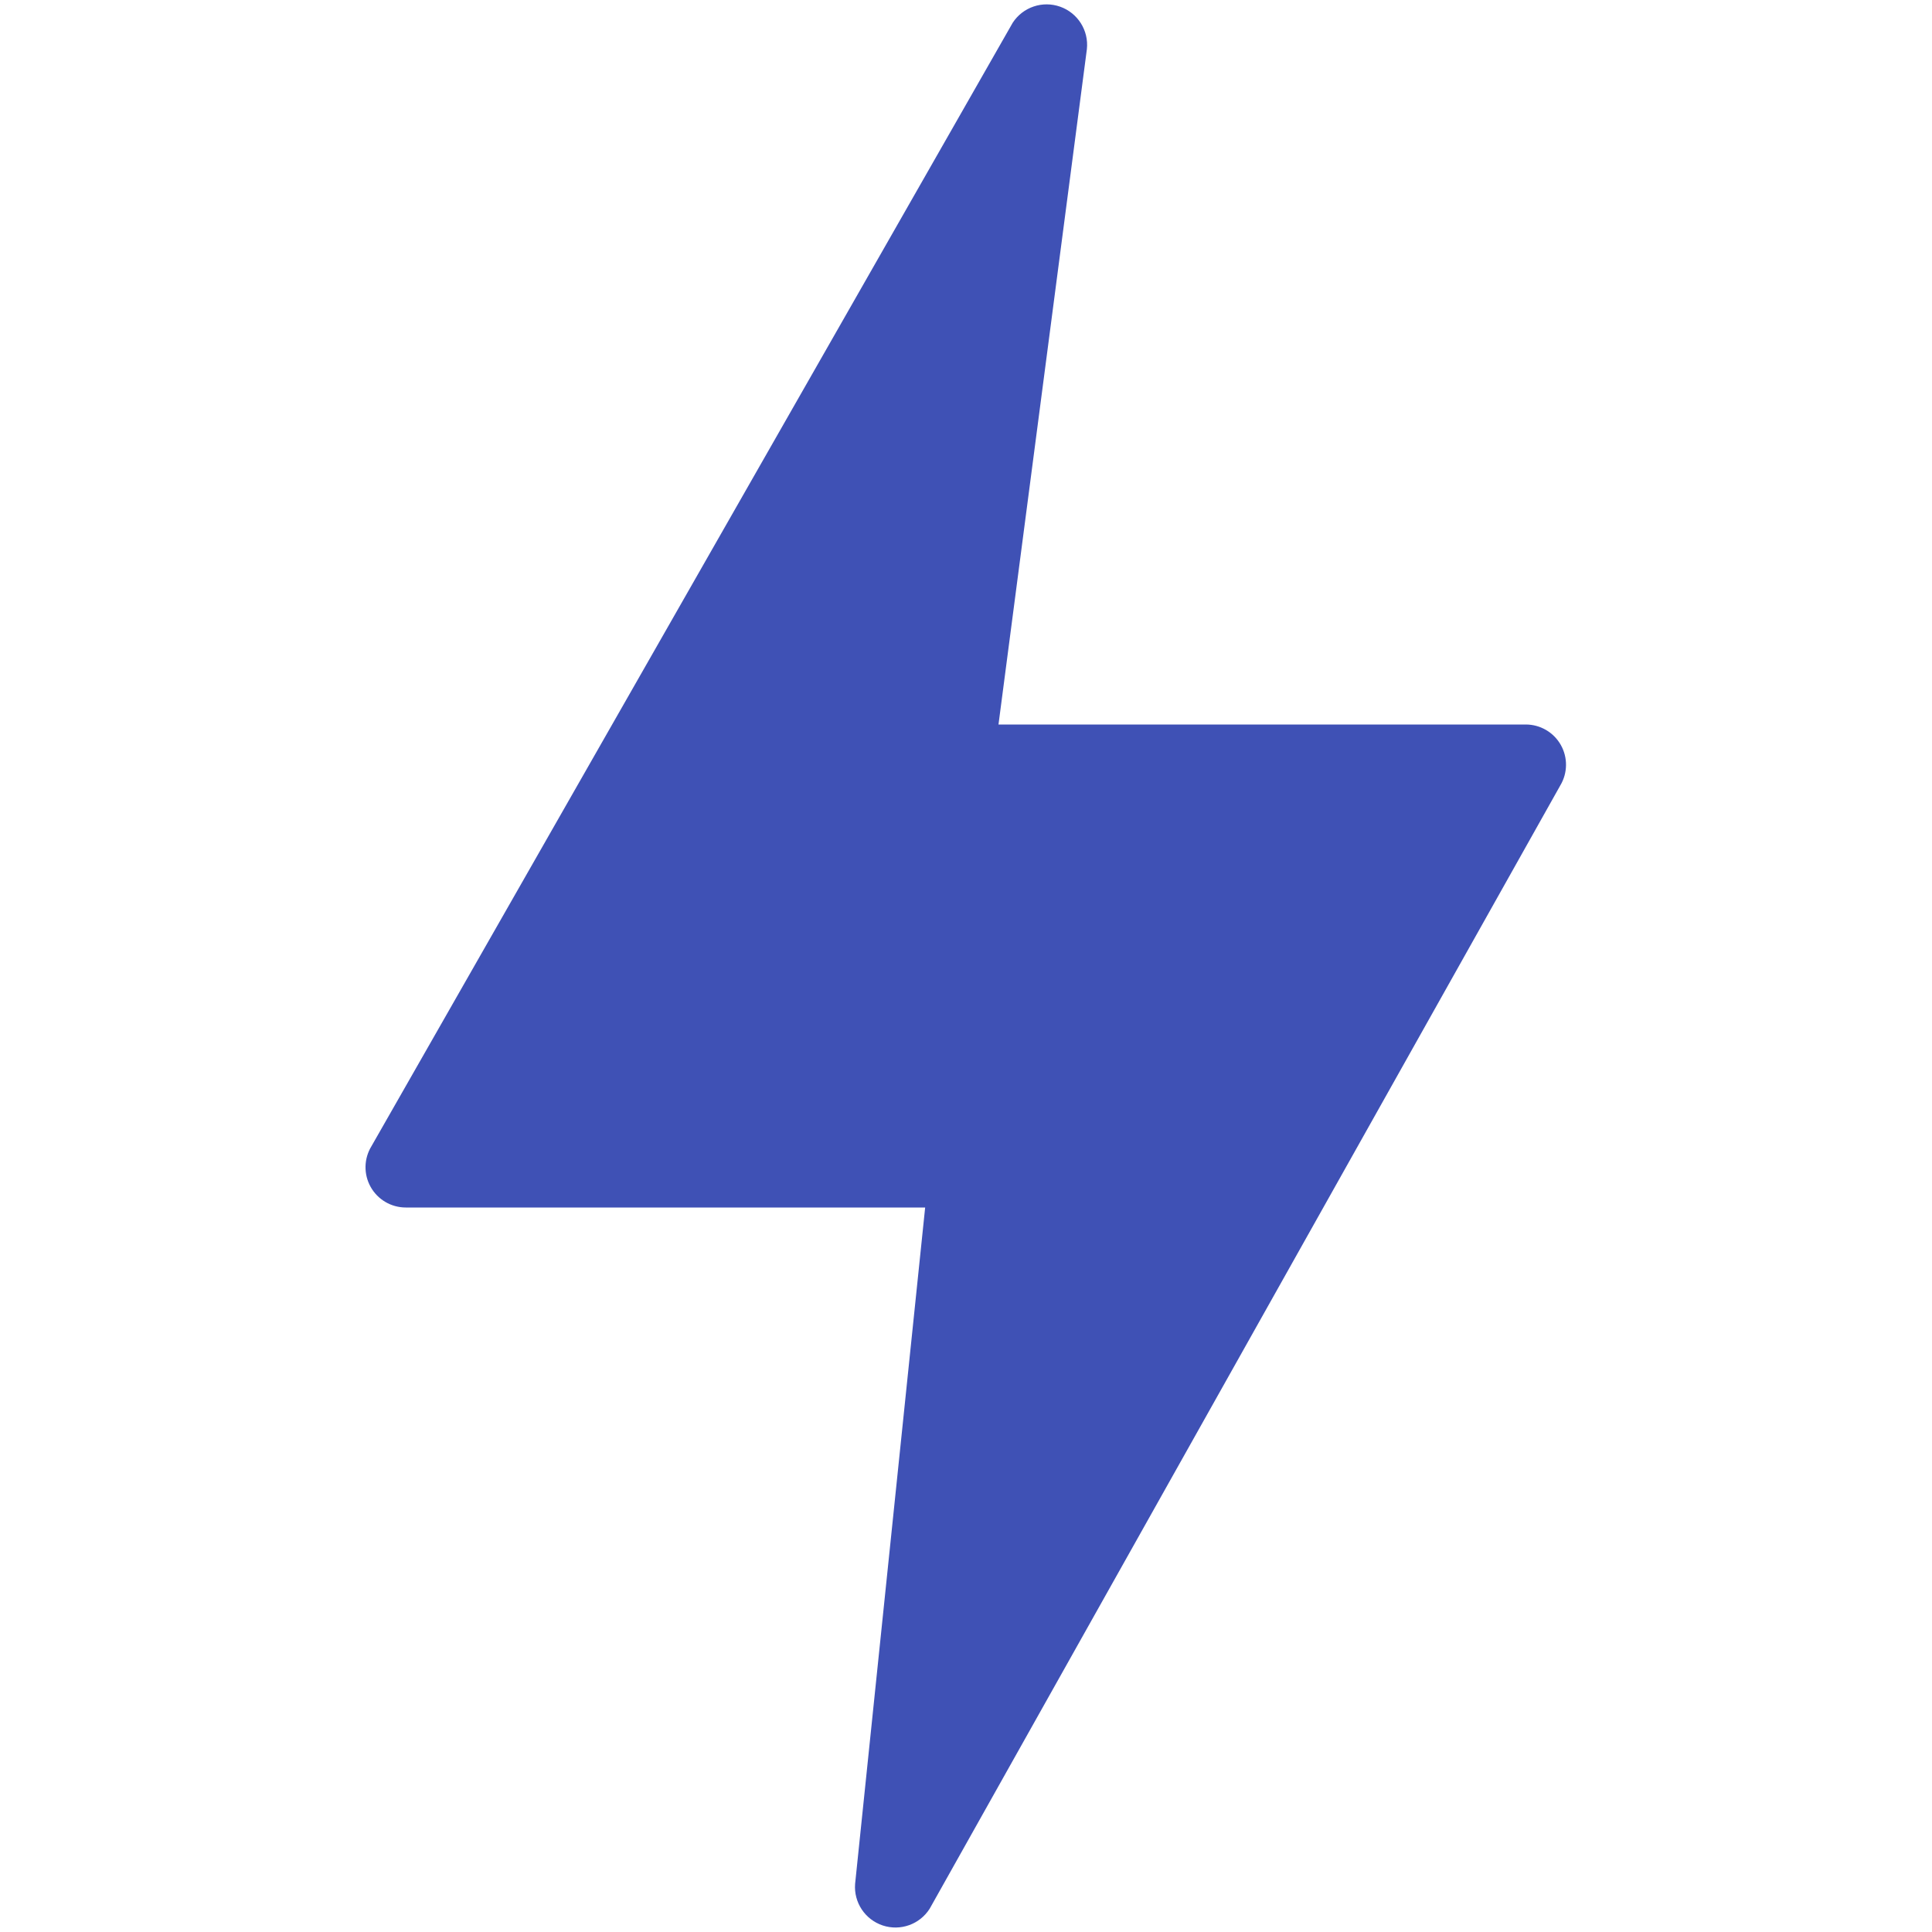
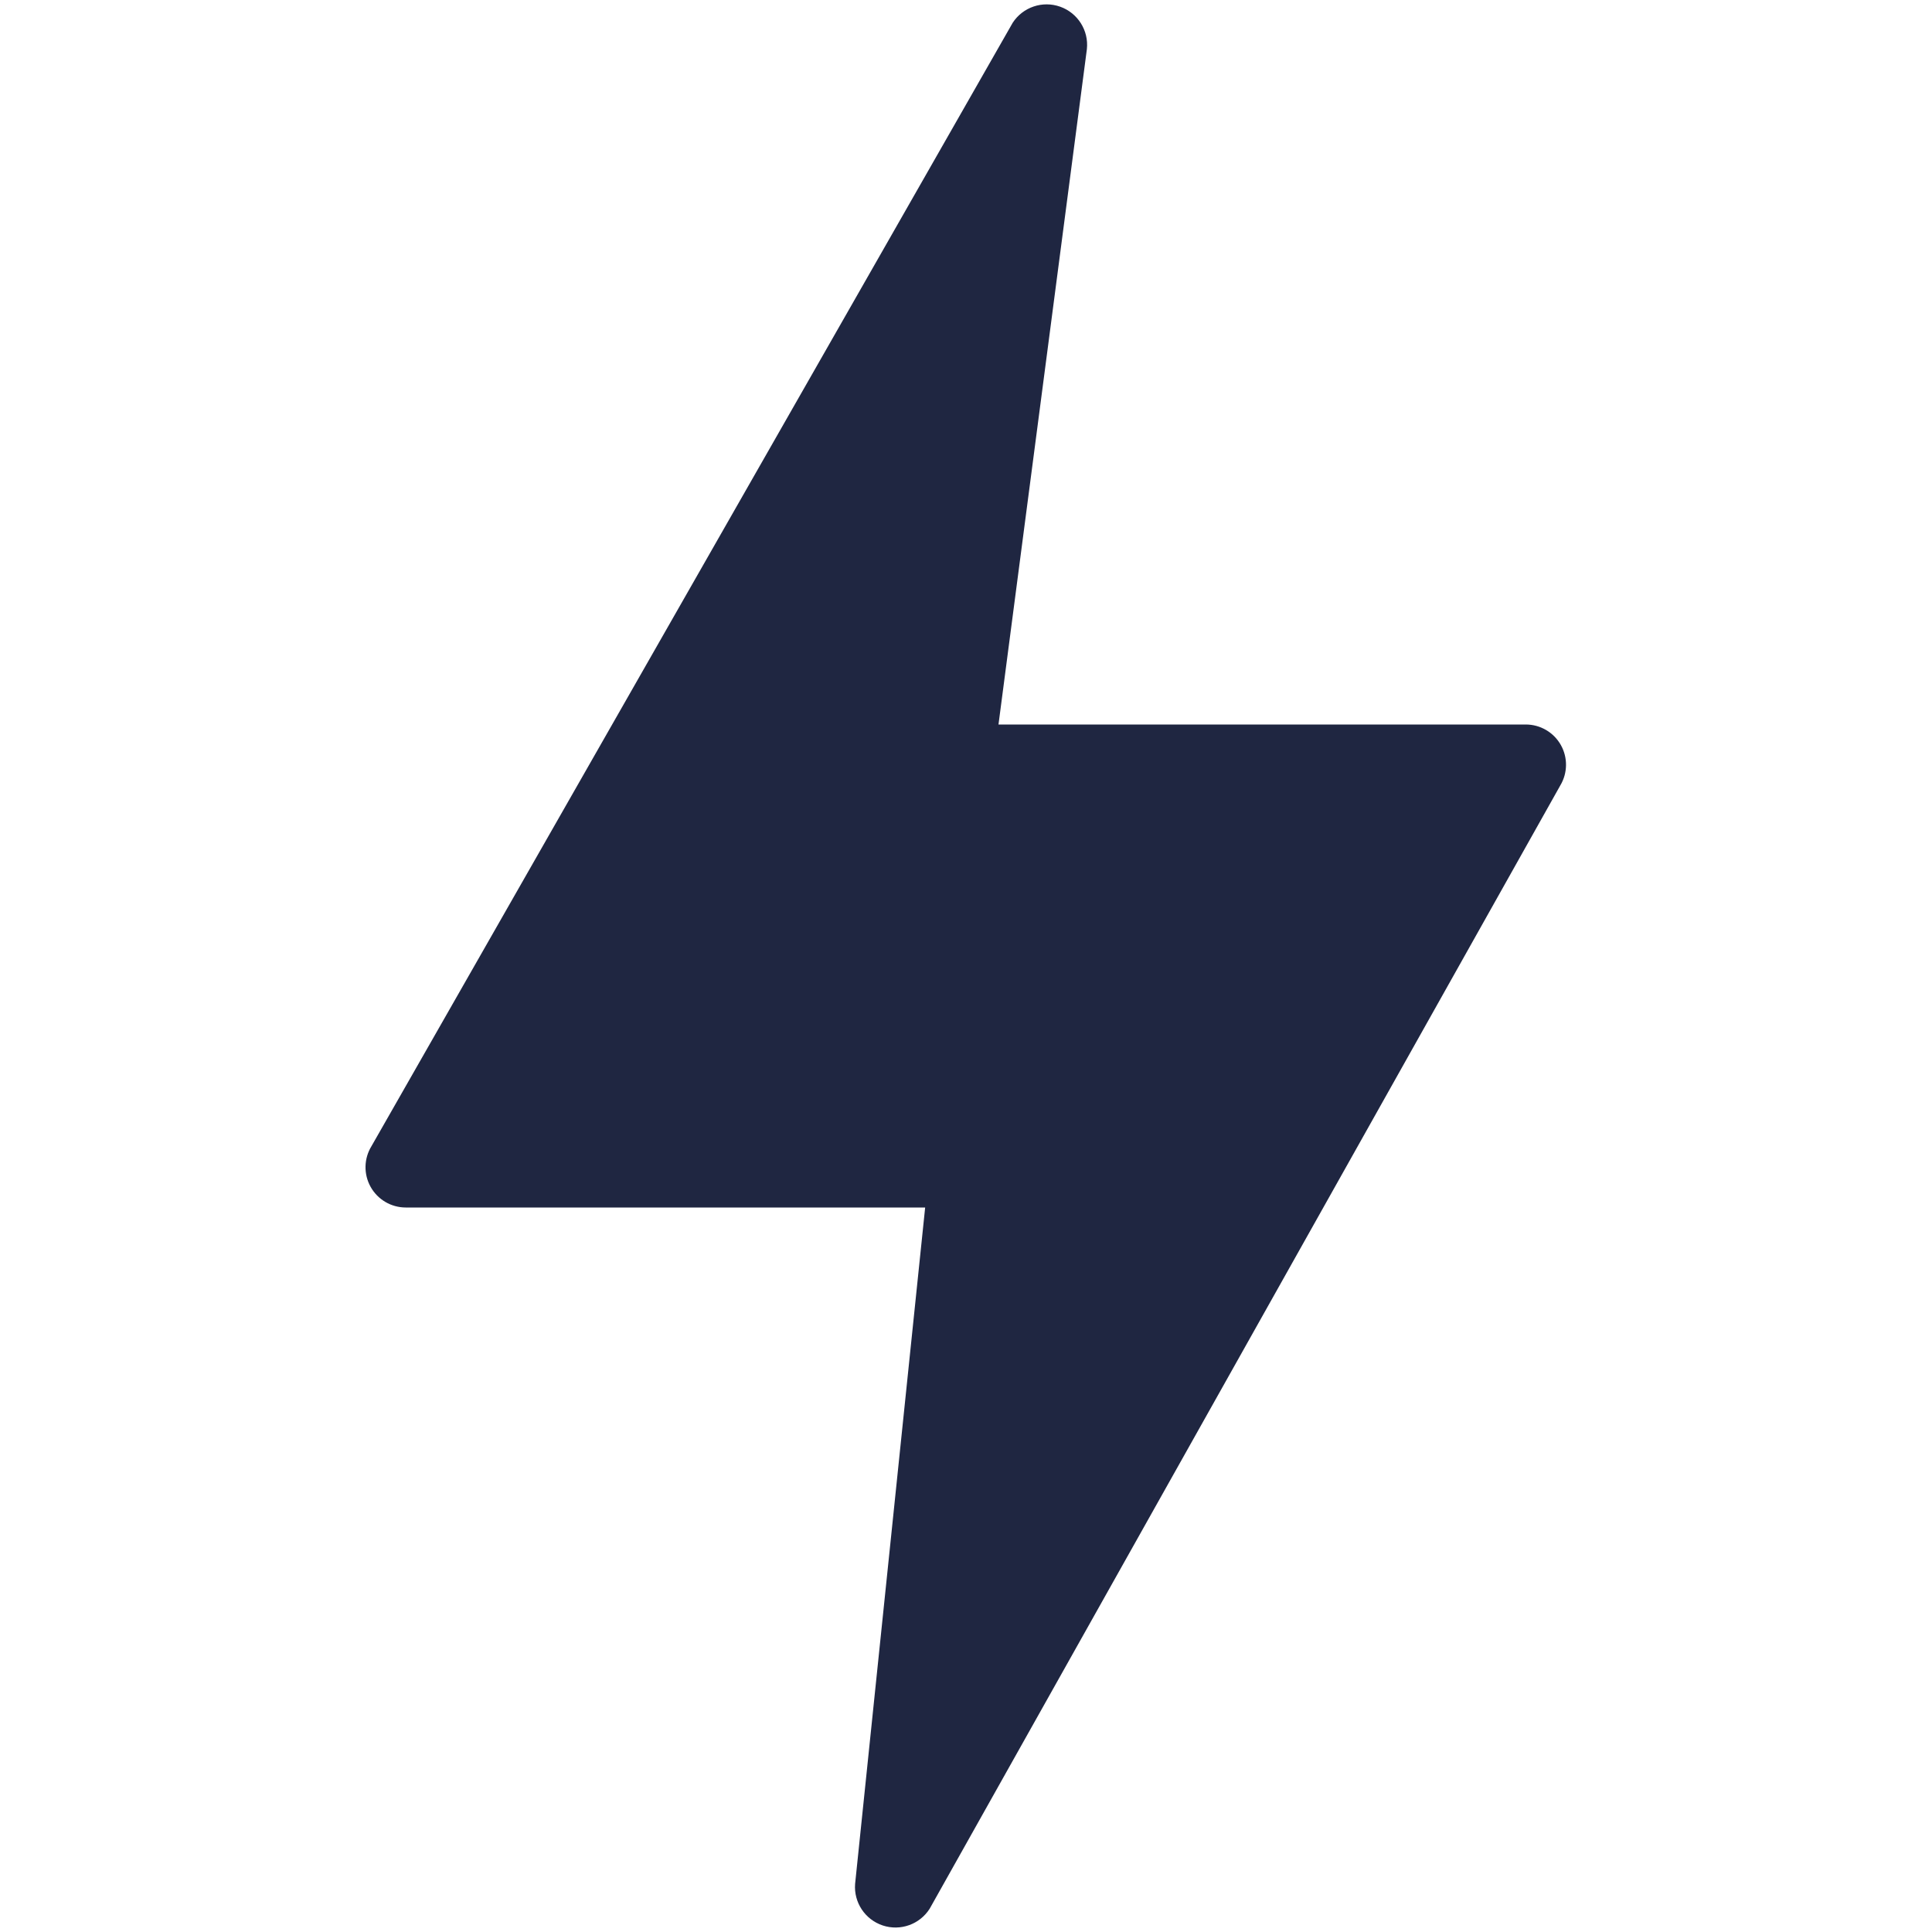
- <svg xmlns="http://www.w3.org/2000/svg" height="512" viewBox="0 0 192 192" width="512" style="fill:#3f51b5">
+ <svg xmlns="http://www.w3.org/2000/svg" height="512" viewBox="0 0 192 192" width="512" style="fill:#1f2641">
  <path d="m155.109 74.028a4 4 0 0 0 -3.48-2.028h-52.4l8.785-67.123a4.023 4.023 0 0 0 -7.373-2.614l-63.724 111.642a4 4 0 0 0 3.407 6.095h51.617l-6.962 67.224a4.024 4.024 0 0 0 7.411 2.461l62.671-111.63a4 4 0 0 0 .048-4.027z" />
</svg>
